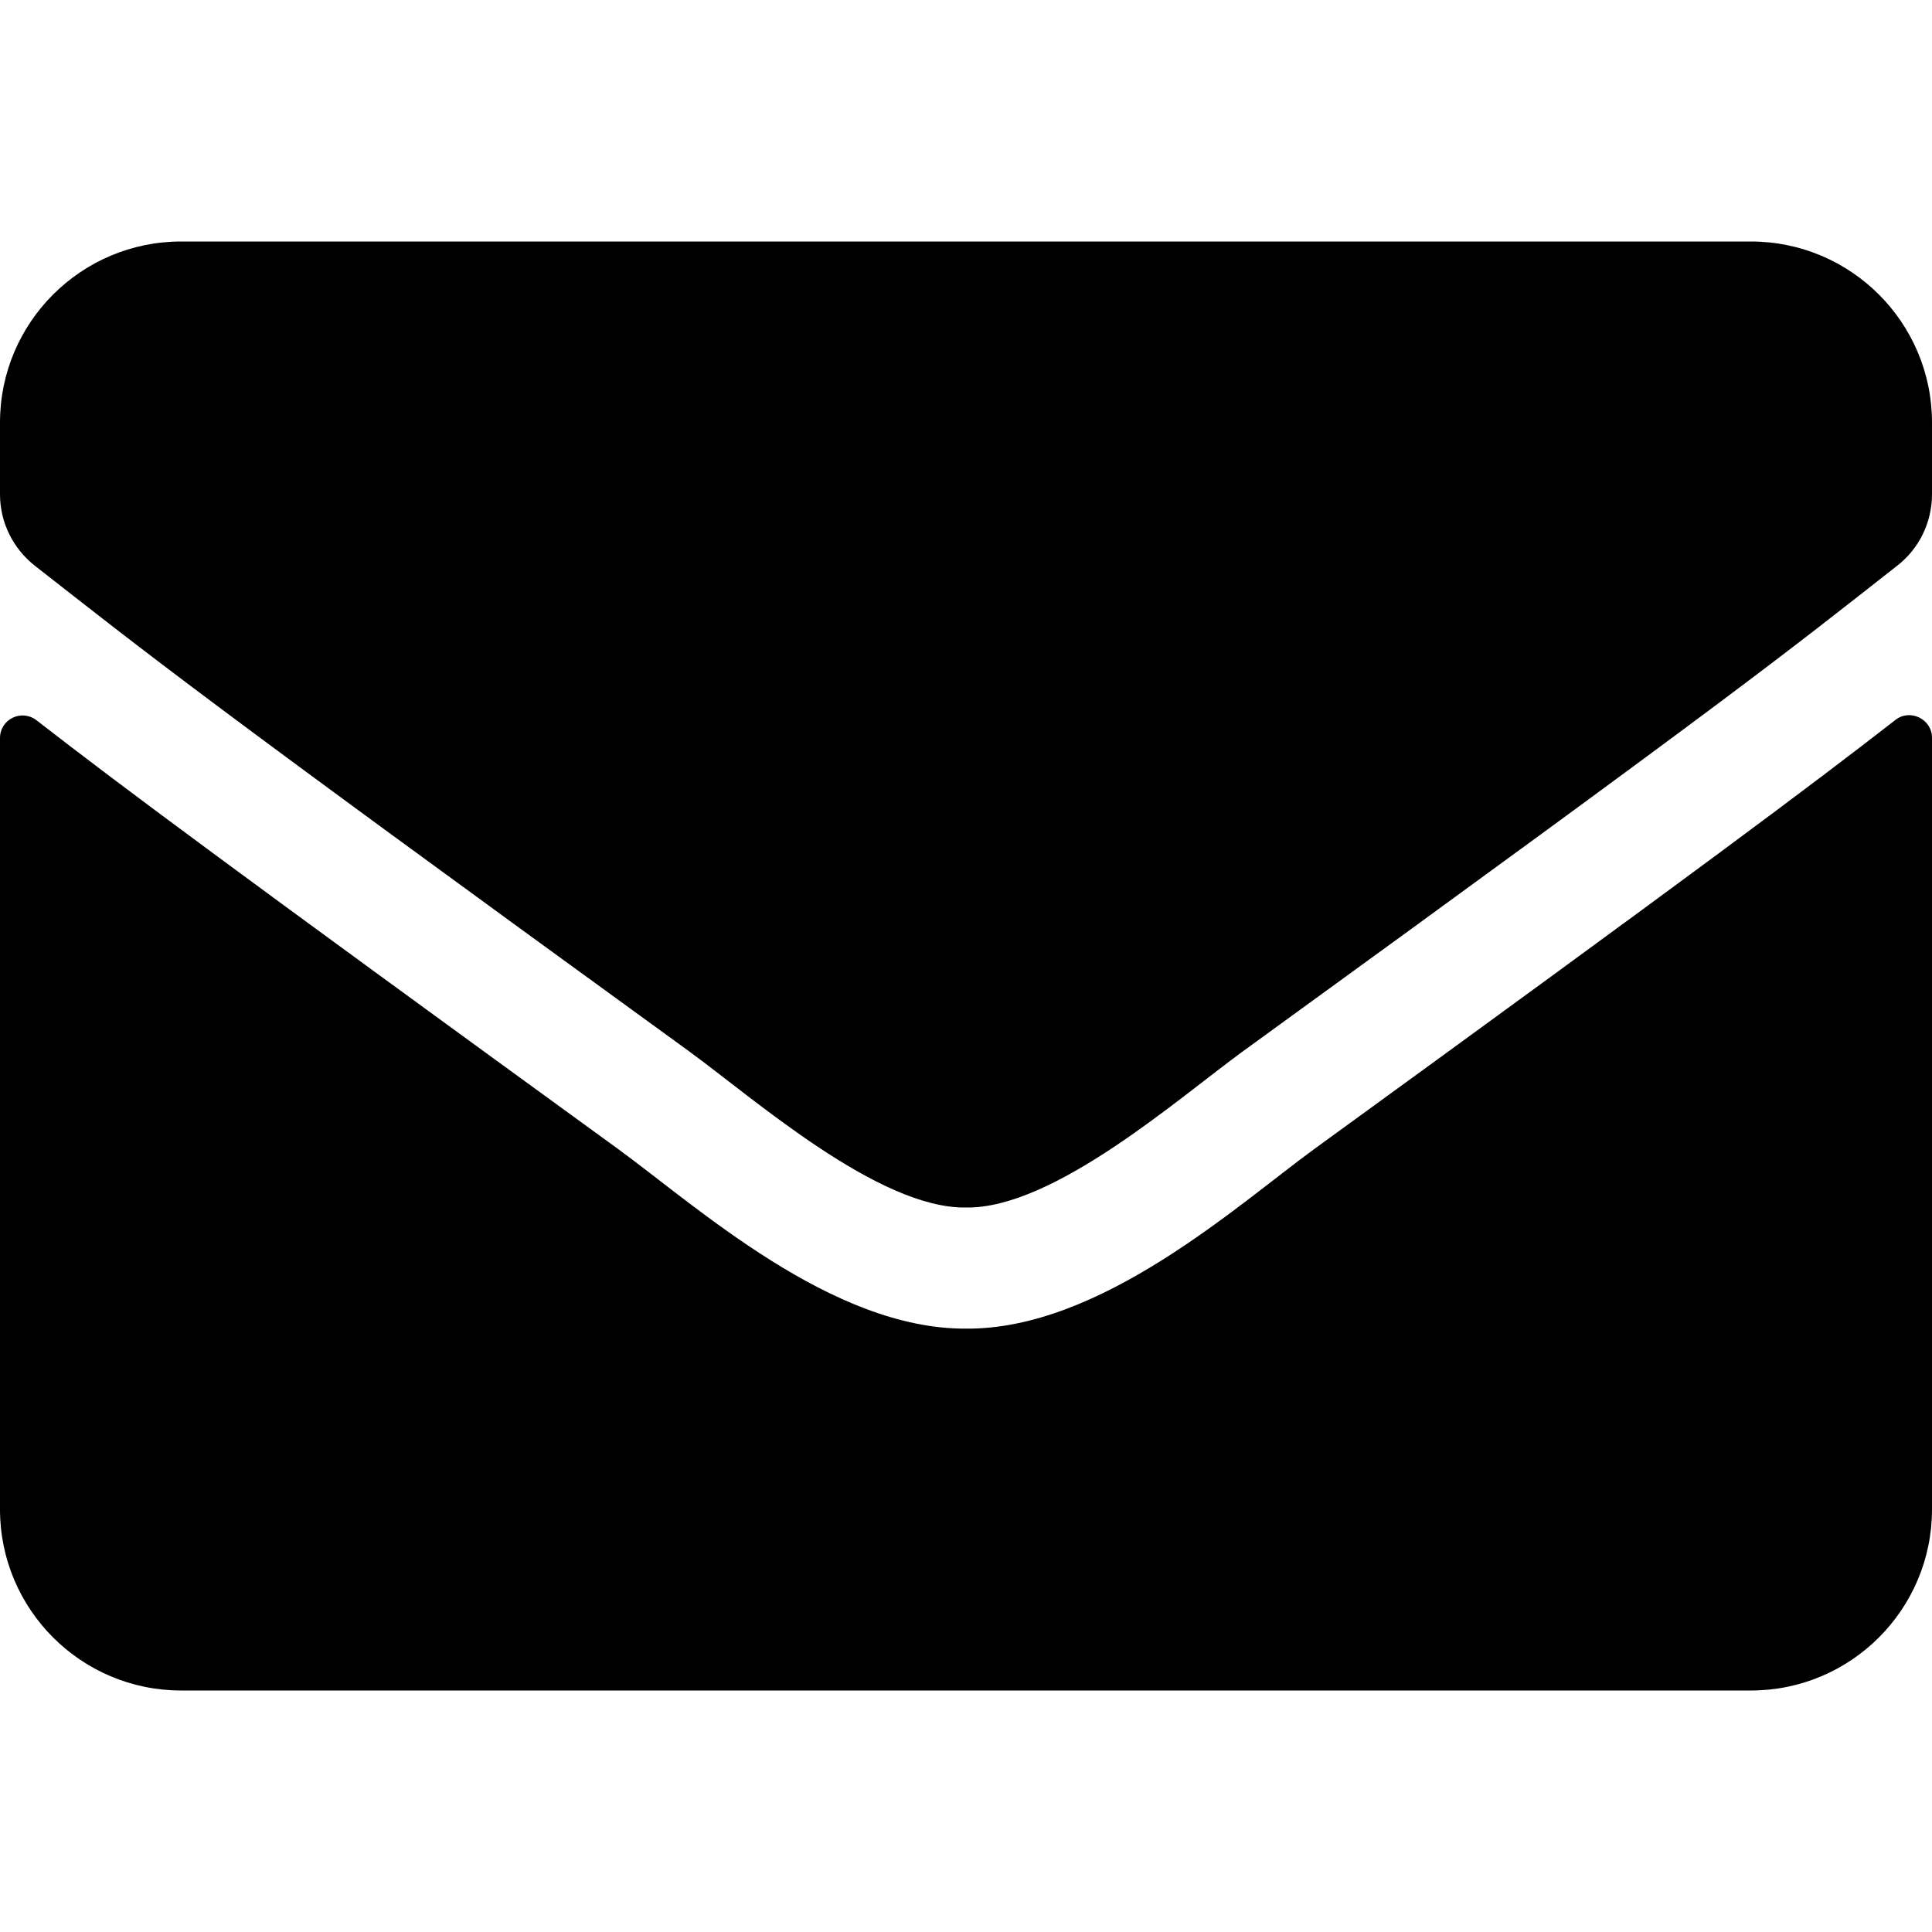
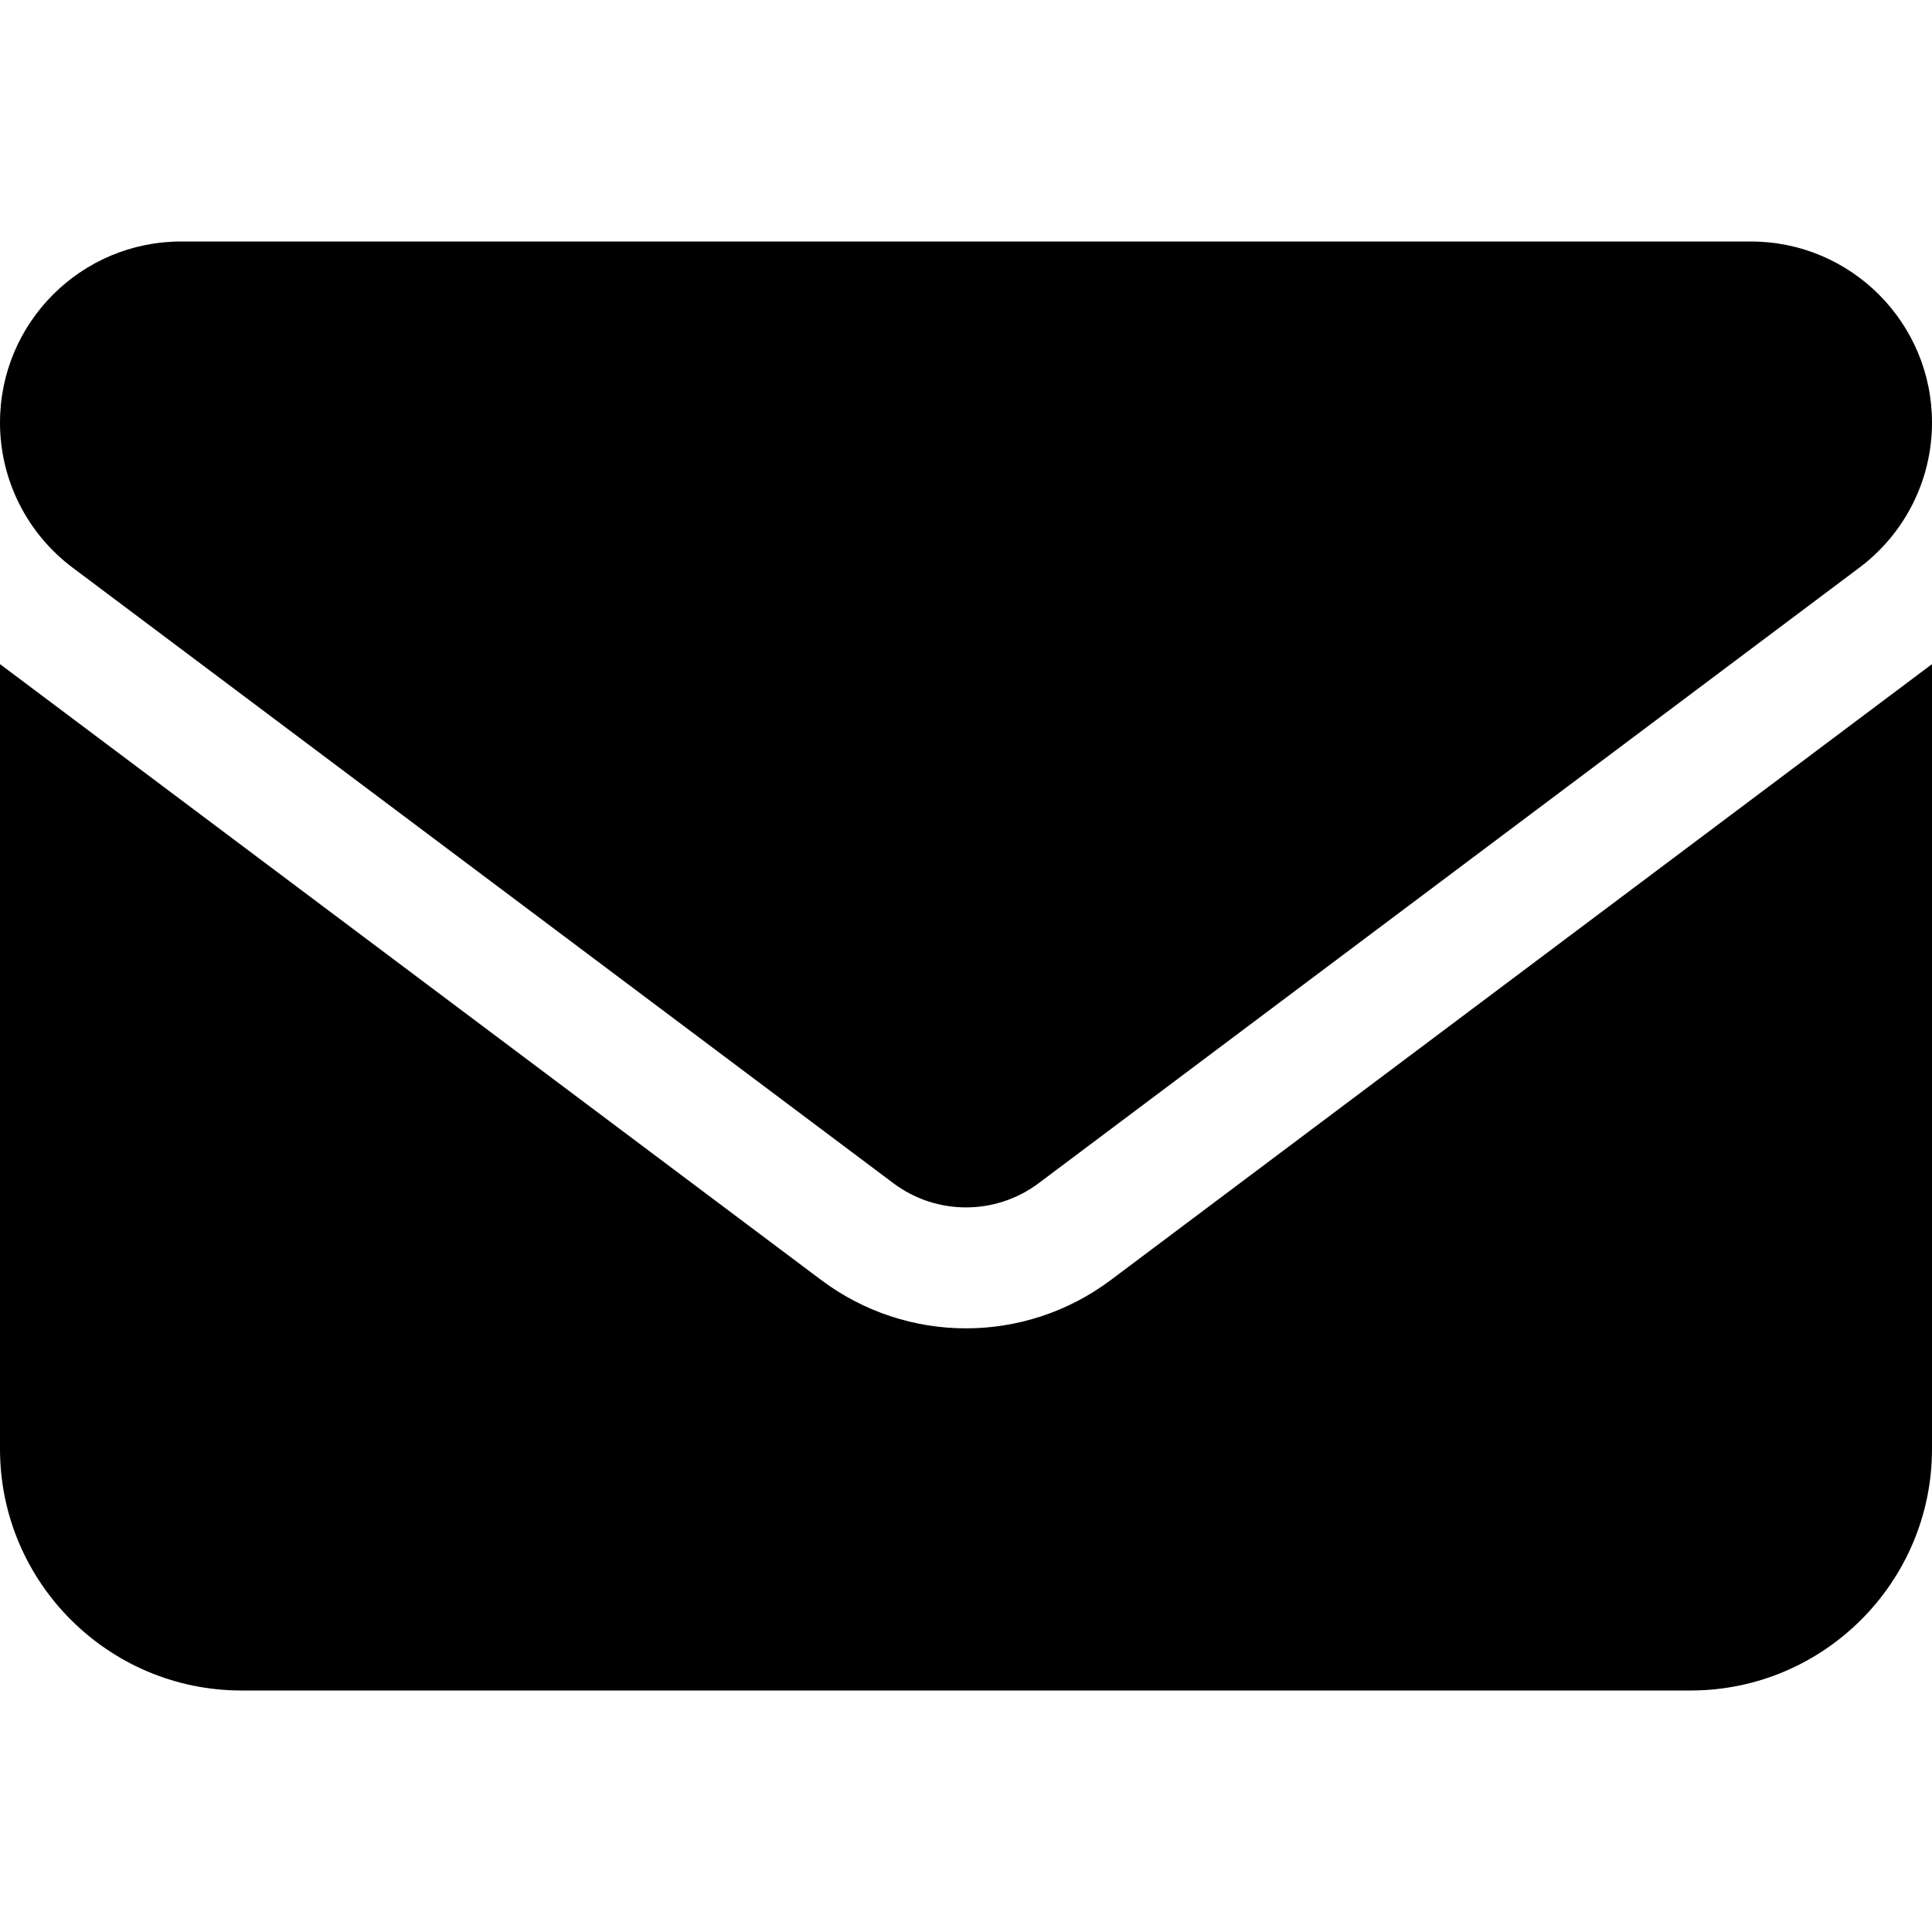
<svg xmlns="http://www.w3.org/2000/svg" viewBox="0 0 512 512">
-   <path d="M502.3 190.8c3.9-3.1 9.7-.2 9.7 4.7V400c0 26.5-21.5 48-48 48H48c-26.5 0-48-21.5-48-48V195.6c0-5 5.7-7.8 9.7-4.7 22.4 17.4 52.1 39.5 154.1 113.6 21.1 15.4 56.7 47.8 92.2 47.6 35.7.3 72-32.8 92.3-47.6 102-74.1 131.6-96.3 154-113.7zM256 320c23.2.4 56.6-29.2 73.4-41.4 132.7-96.3 142.8-104.7 173.4-128.7 5.8-4.5 9.2-11.5 9.2-18.9v-19c0-26.5-21.5-48-48-48H48C21.5 64 0 85.5 0 112v19c0 7.4 3.4 14.3 9.2 18.9 30.6 23.9 40.7 32.4 173.4 128.7 16.8 12.2 50.2 41.8 73.4 41.4z" />
+   <path d="M48 64C21.5 64 0 85.5 0 112c0 15.1 7.1 29.3 19.2 38.4L236.8 313.6c11.4 8.5 27 8.5 38.4 0L492.8 150.4c12.1-9.1 19.2-23.3 19.2-38.4c0-26.5-21.5-48-48-48H48zM0 176V384c0 35.3 28.7 64 64 64H448c35.3 0 64-28.7 64-64V176L294.4 339.2c-22.8 17.1-54 17.1-76.8 0L0 176z" />
</svg>
